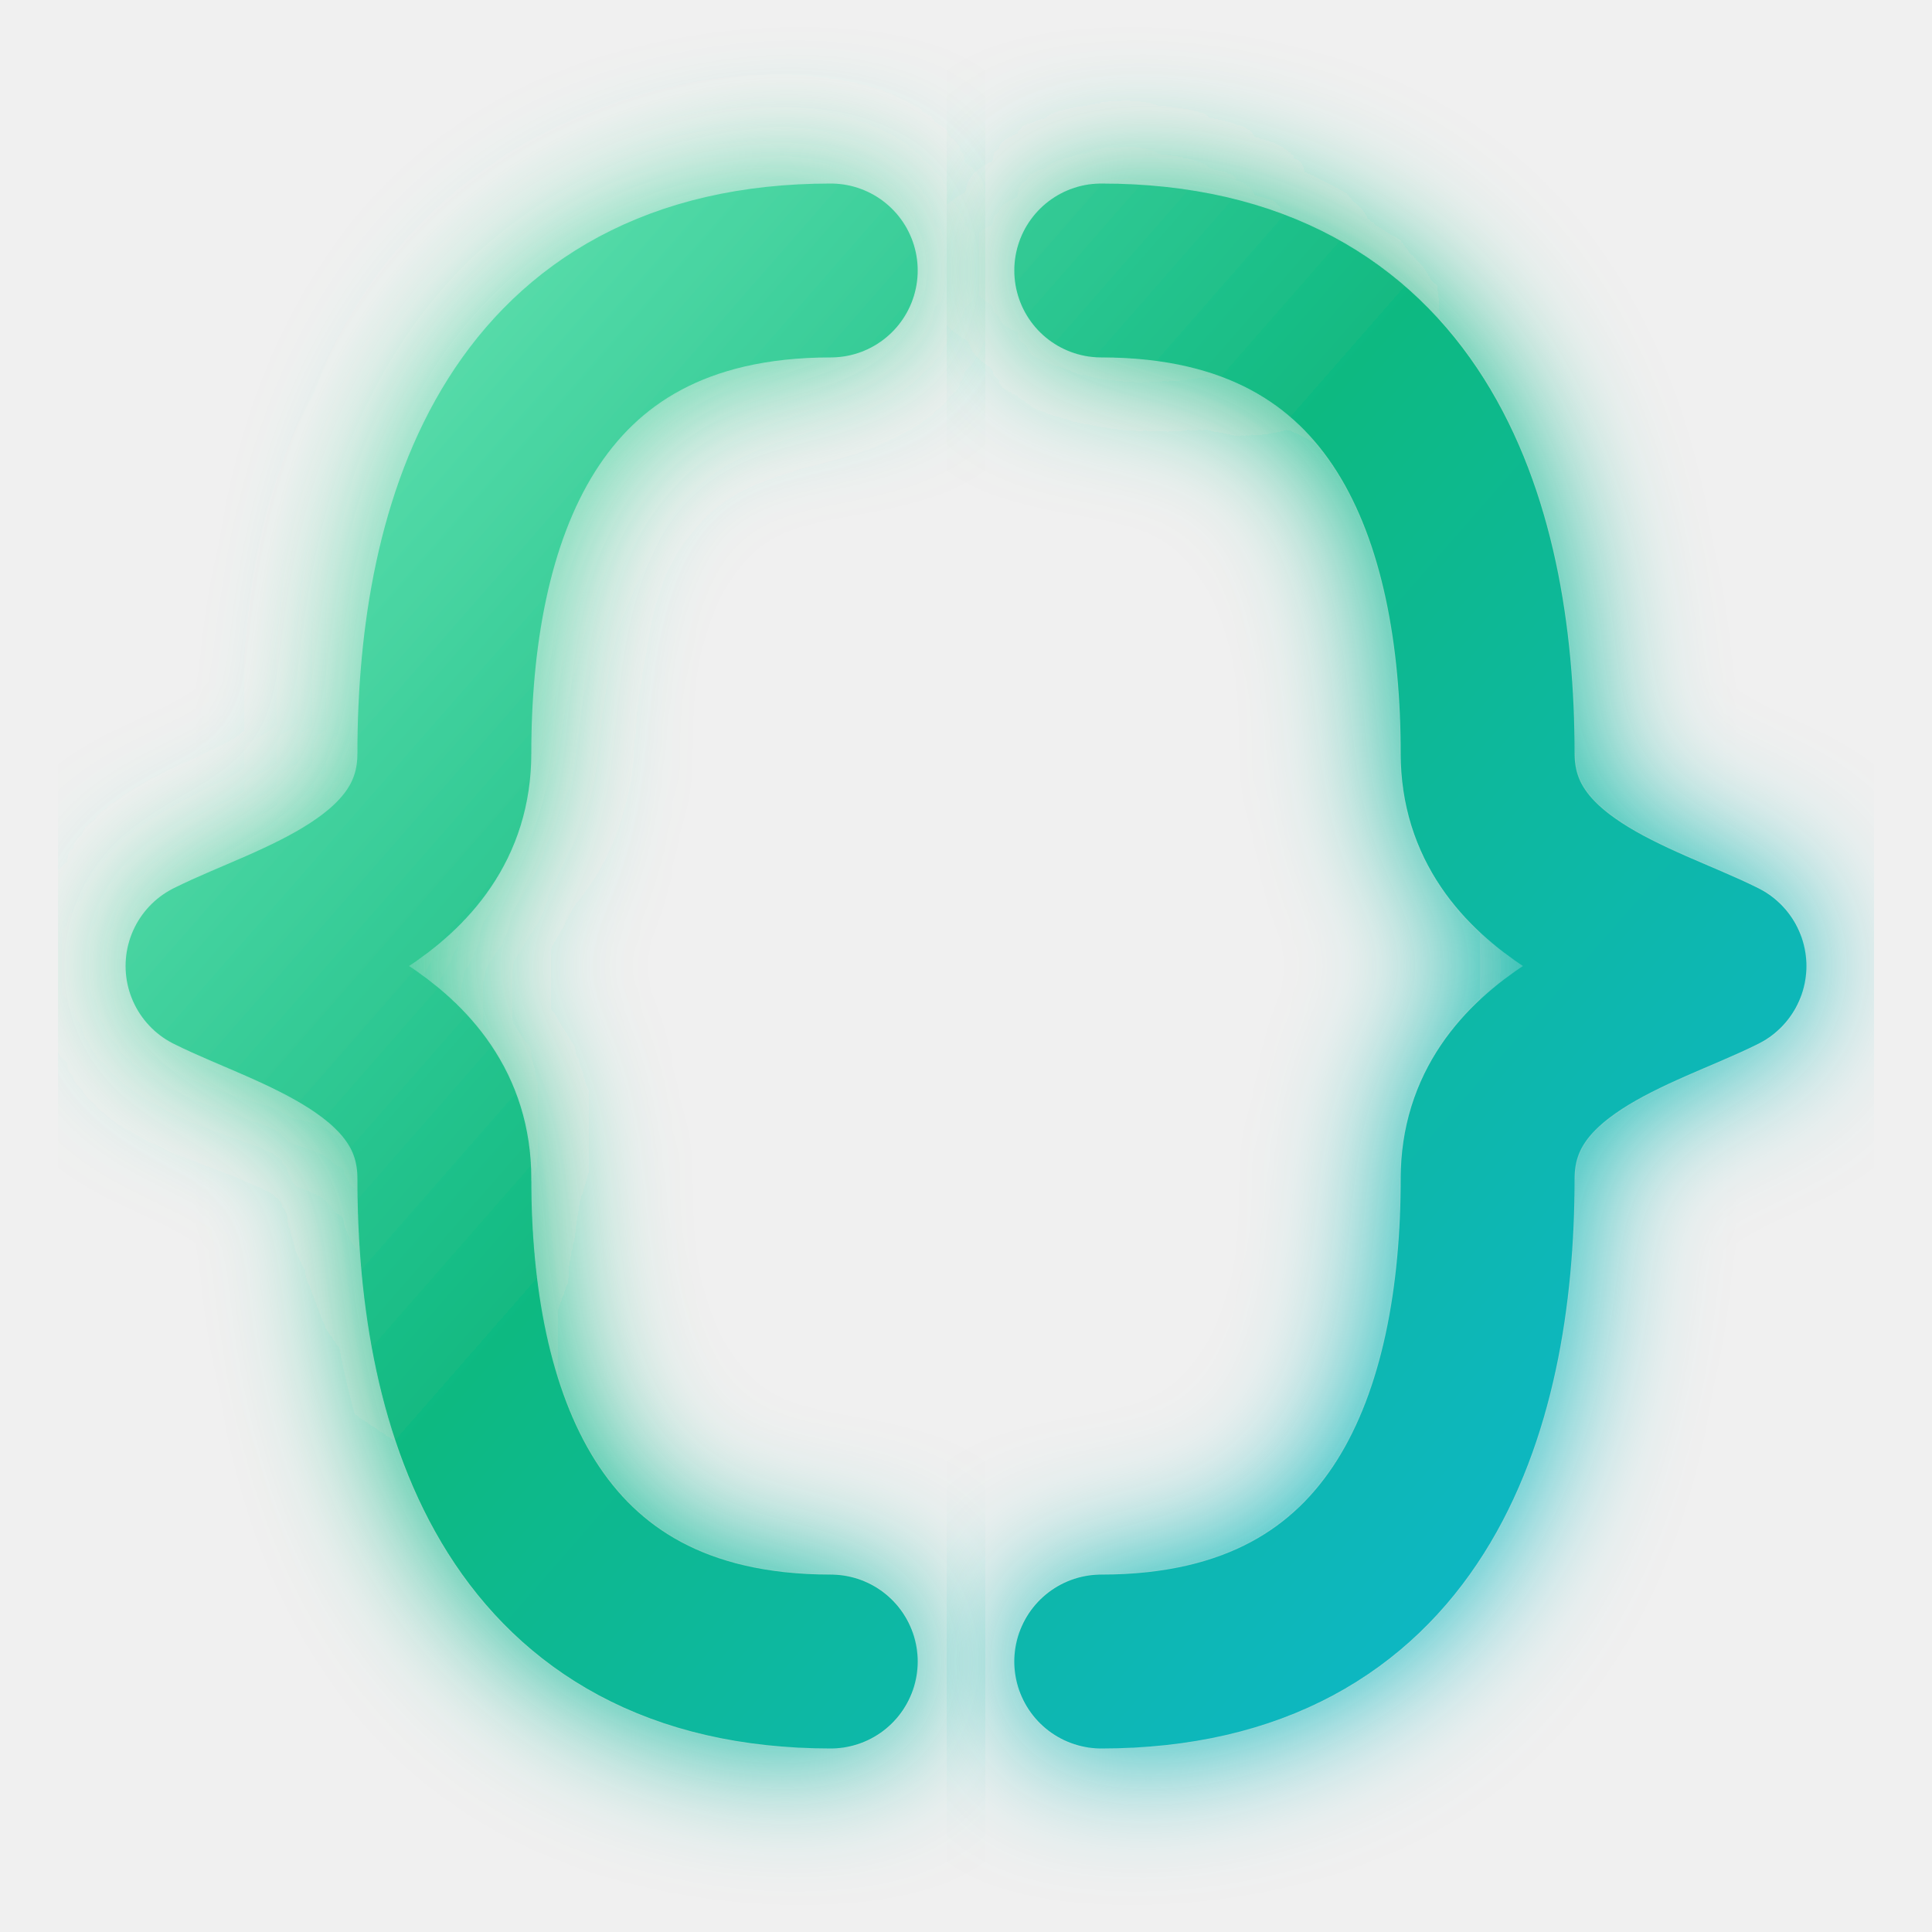
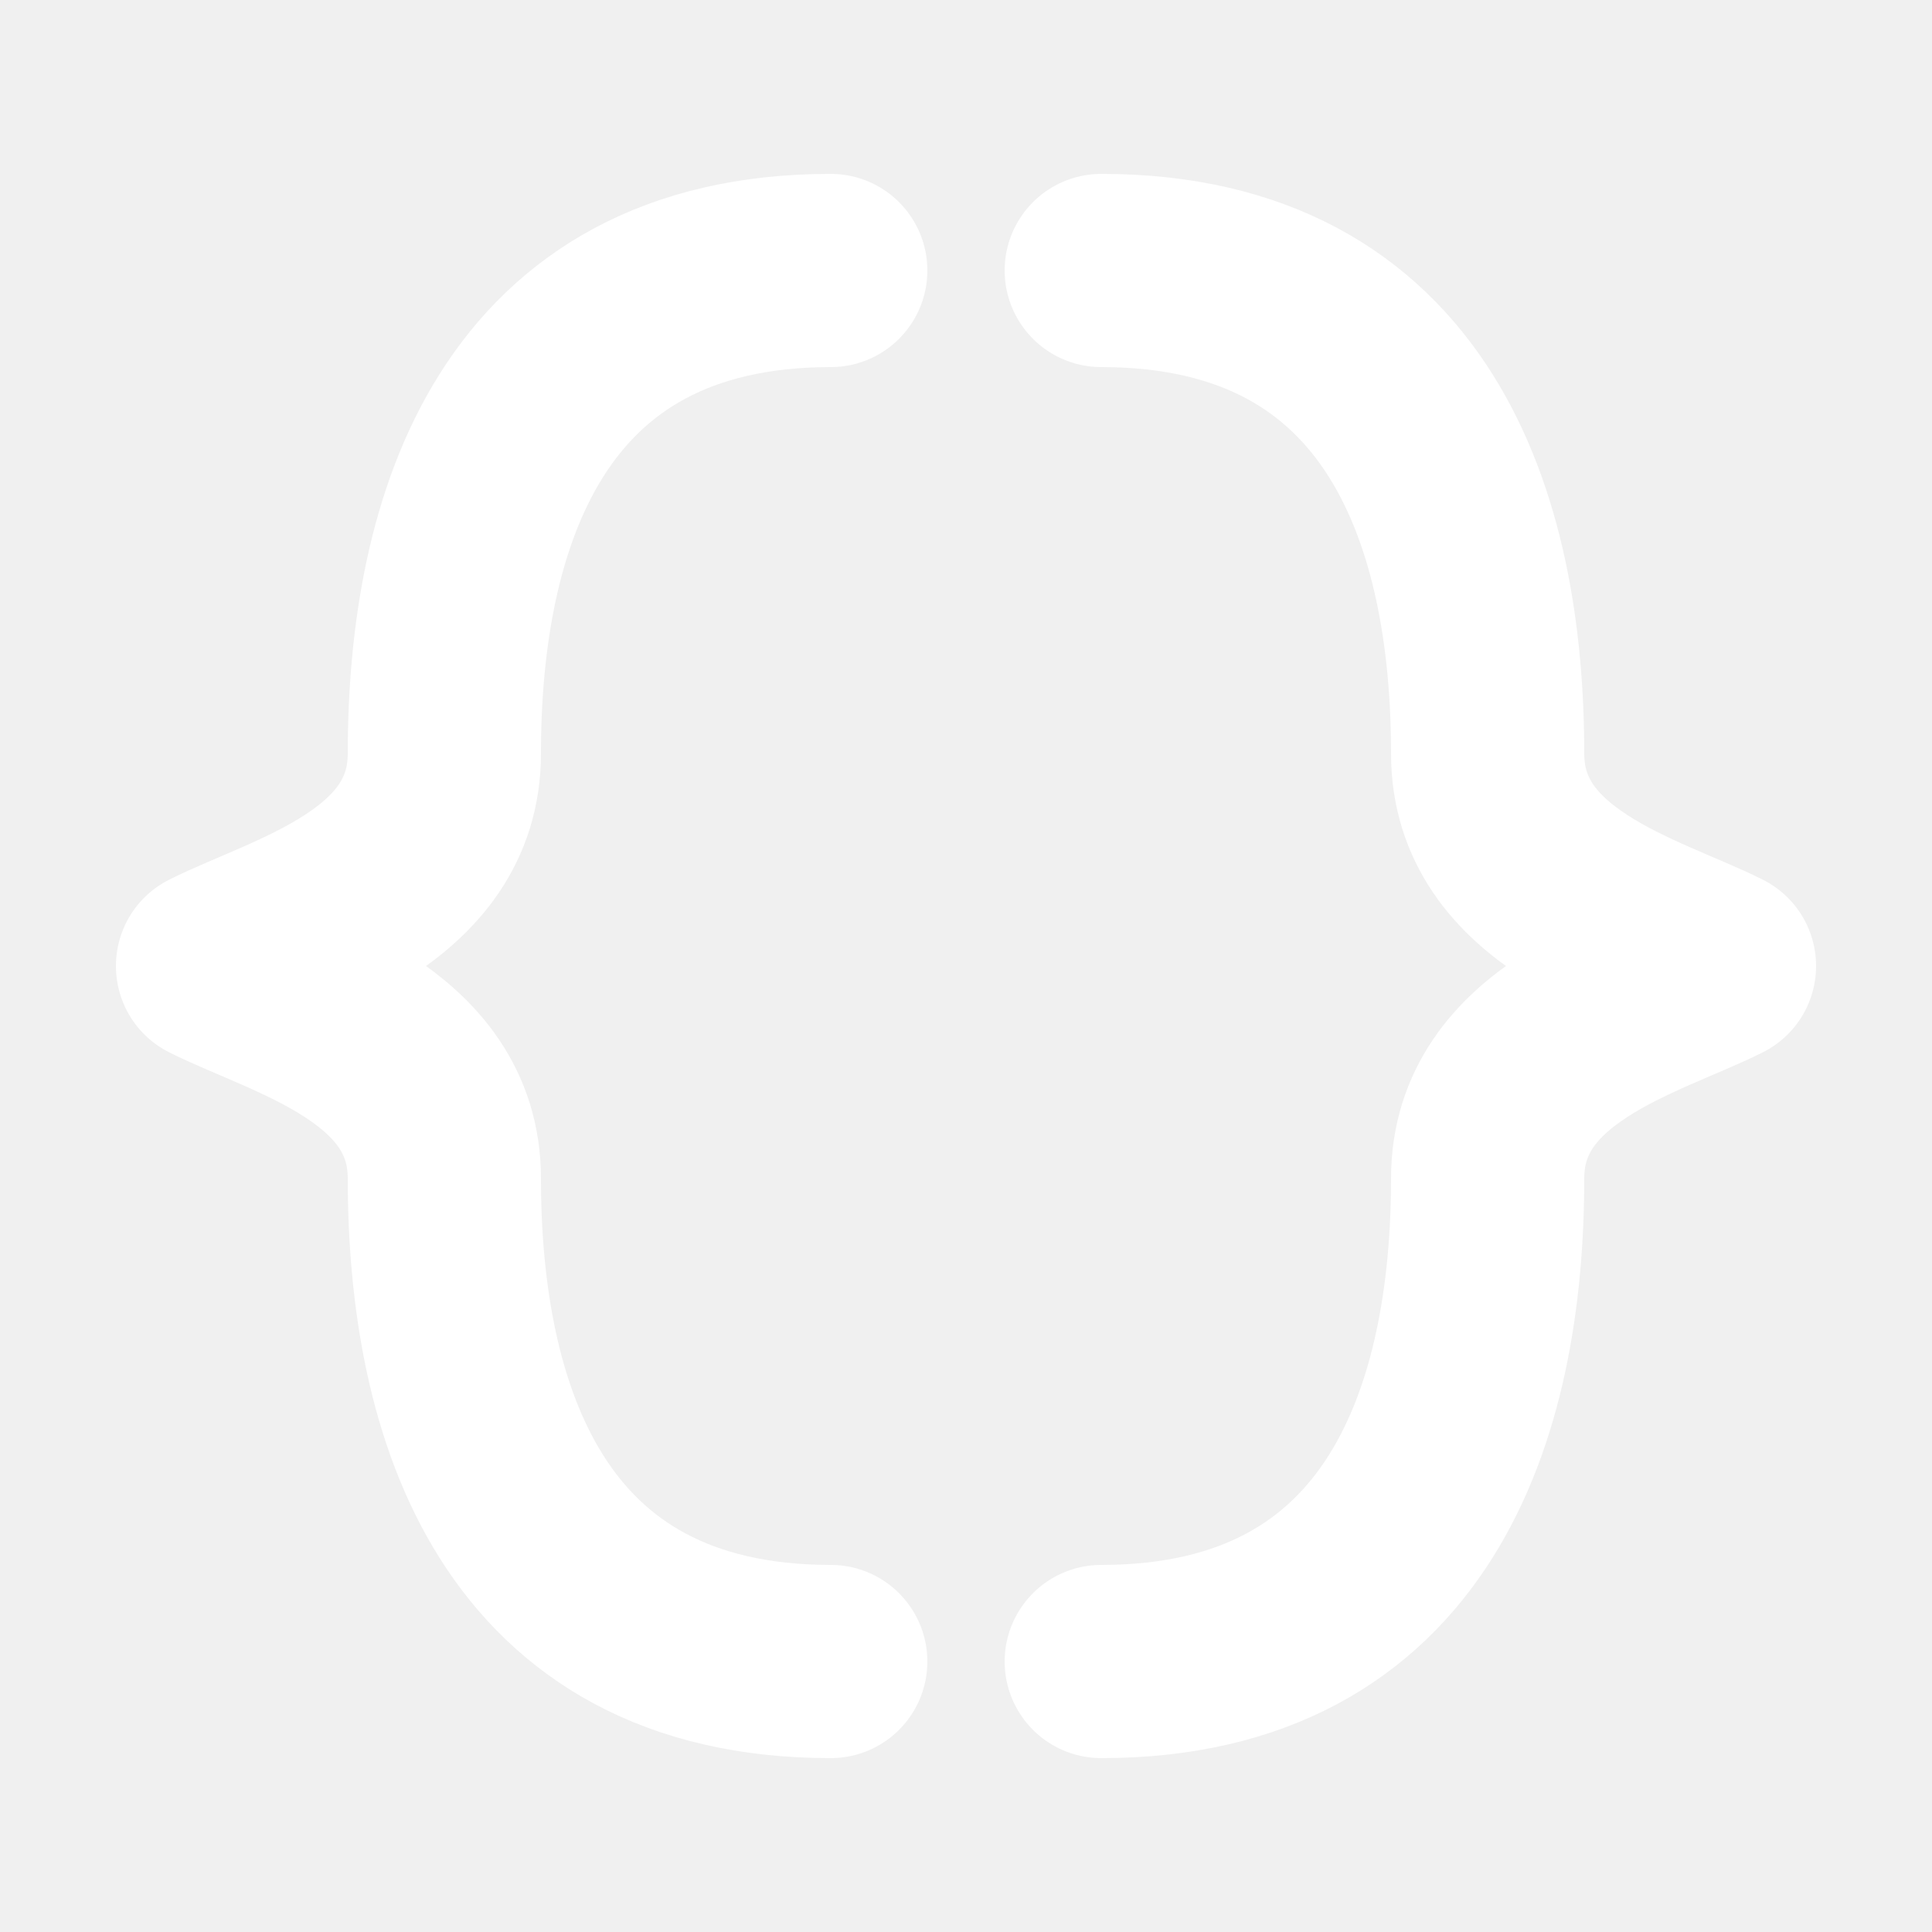
<svg xmlns="http://www.w3.org/2000/svg" viewBox="0 0 100 100" fill="none">
-   <defs>
-     <linearGradient id="braceGrad" x1="10" y1="15" x2="90" y2="85" gradientUnits="userSpaceOnUse">
-       <stop offset="0%" stop-color="#6ee7b7" />
-       <stop offset="45%" stop-color="#10b981" />
-       <stop offset="100%" stop-color="#06b6d4" />
-     </linearGradient>
-     <filter id="glow" x="-25%" y="-25%" width="150%" height="150%">
-       <feGaussianBlur stdDeviation="3.5" result="blur" />
-       <feMerge>
-         <feMergeNode in="blur" />
-         <feMergeNode in="SourceGraphic" />
-       </feMerge>
-     </filter>
-   </defs>
-   <path d="M 43 14 C 27 14 23 27 23 39 C 23 46 15 48 11 50 C 15 52 23 54 23 61 C 23 73 27 86 43 86" stroke="url(#braceGrad)" stroke-width="9" stroke-linecap="round" stroke-linejoin="round" filter="url(#glow)" />
-   <path d="M 57 14 C 73 14 77 27 77 39 C 77 46 85 48 89 50 C 85 52 77 54 77 61 C 77 73 73 86 57 86" stroke="url(#braceGrad)" stroke-width="9" stroke-linecap="round" stroke-linejoin="round" filter="url(#glow)" />
+   <path d="M 43 14 C 27 14 23 27 23 39 C 23 46 15 48 11 50 C 15 52 23 54 23 61 C 23 73 27 86 43 86" stroke="#ffffff" stroke-width="10" stroke-linecap="round" stroke-linejoin="round" />
+   <path d="M 57 14 C 73 14 77 27 77 39 C 77 46 85 48 89 50 C 85 52 77 54 77 61 C 77 73 73 86 57 86" stroke="#ffffff" stroke-width="10" stroke-linecap="round" stroke-linejoin="round" />
</svg>
